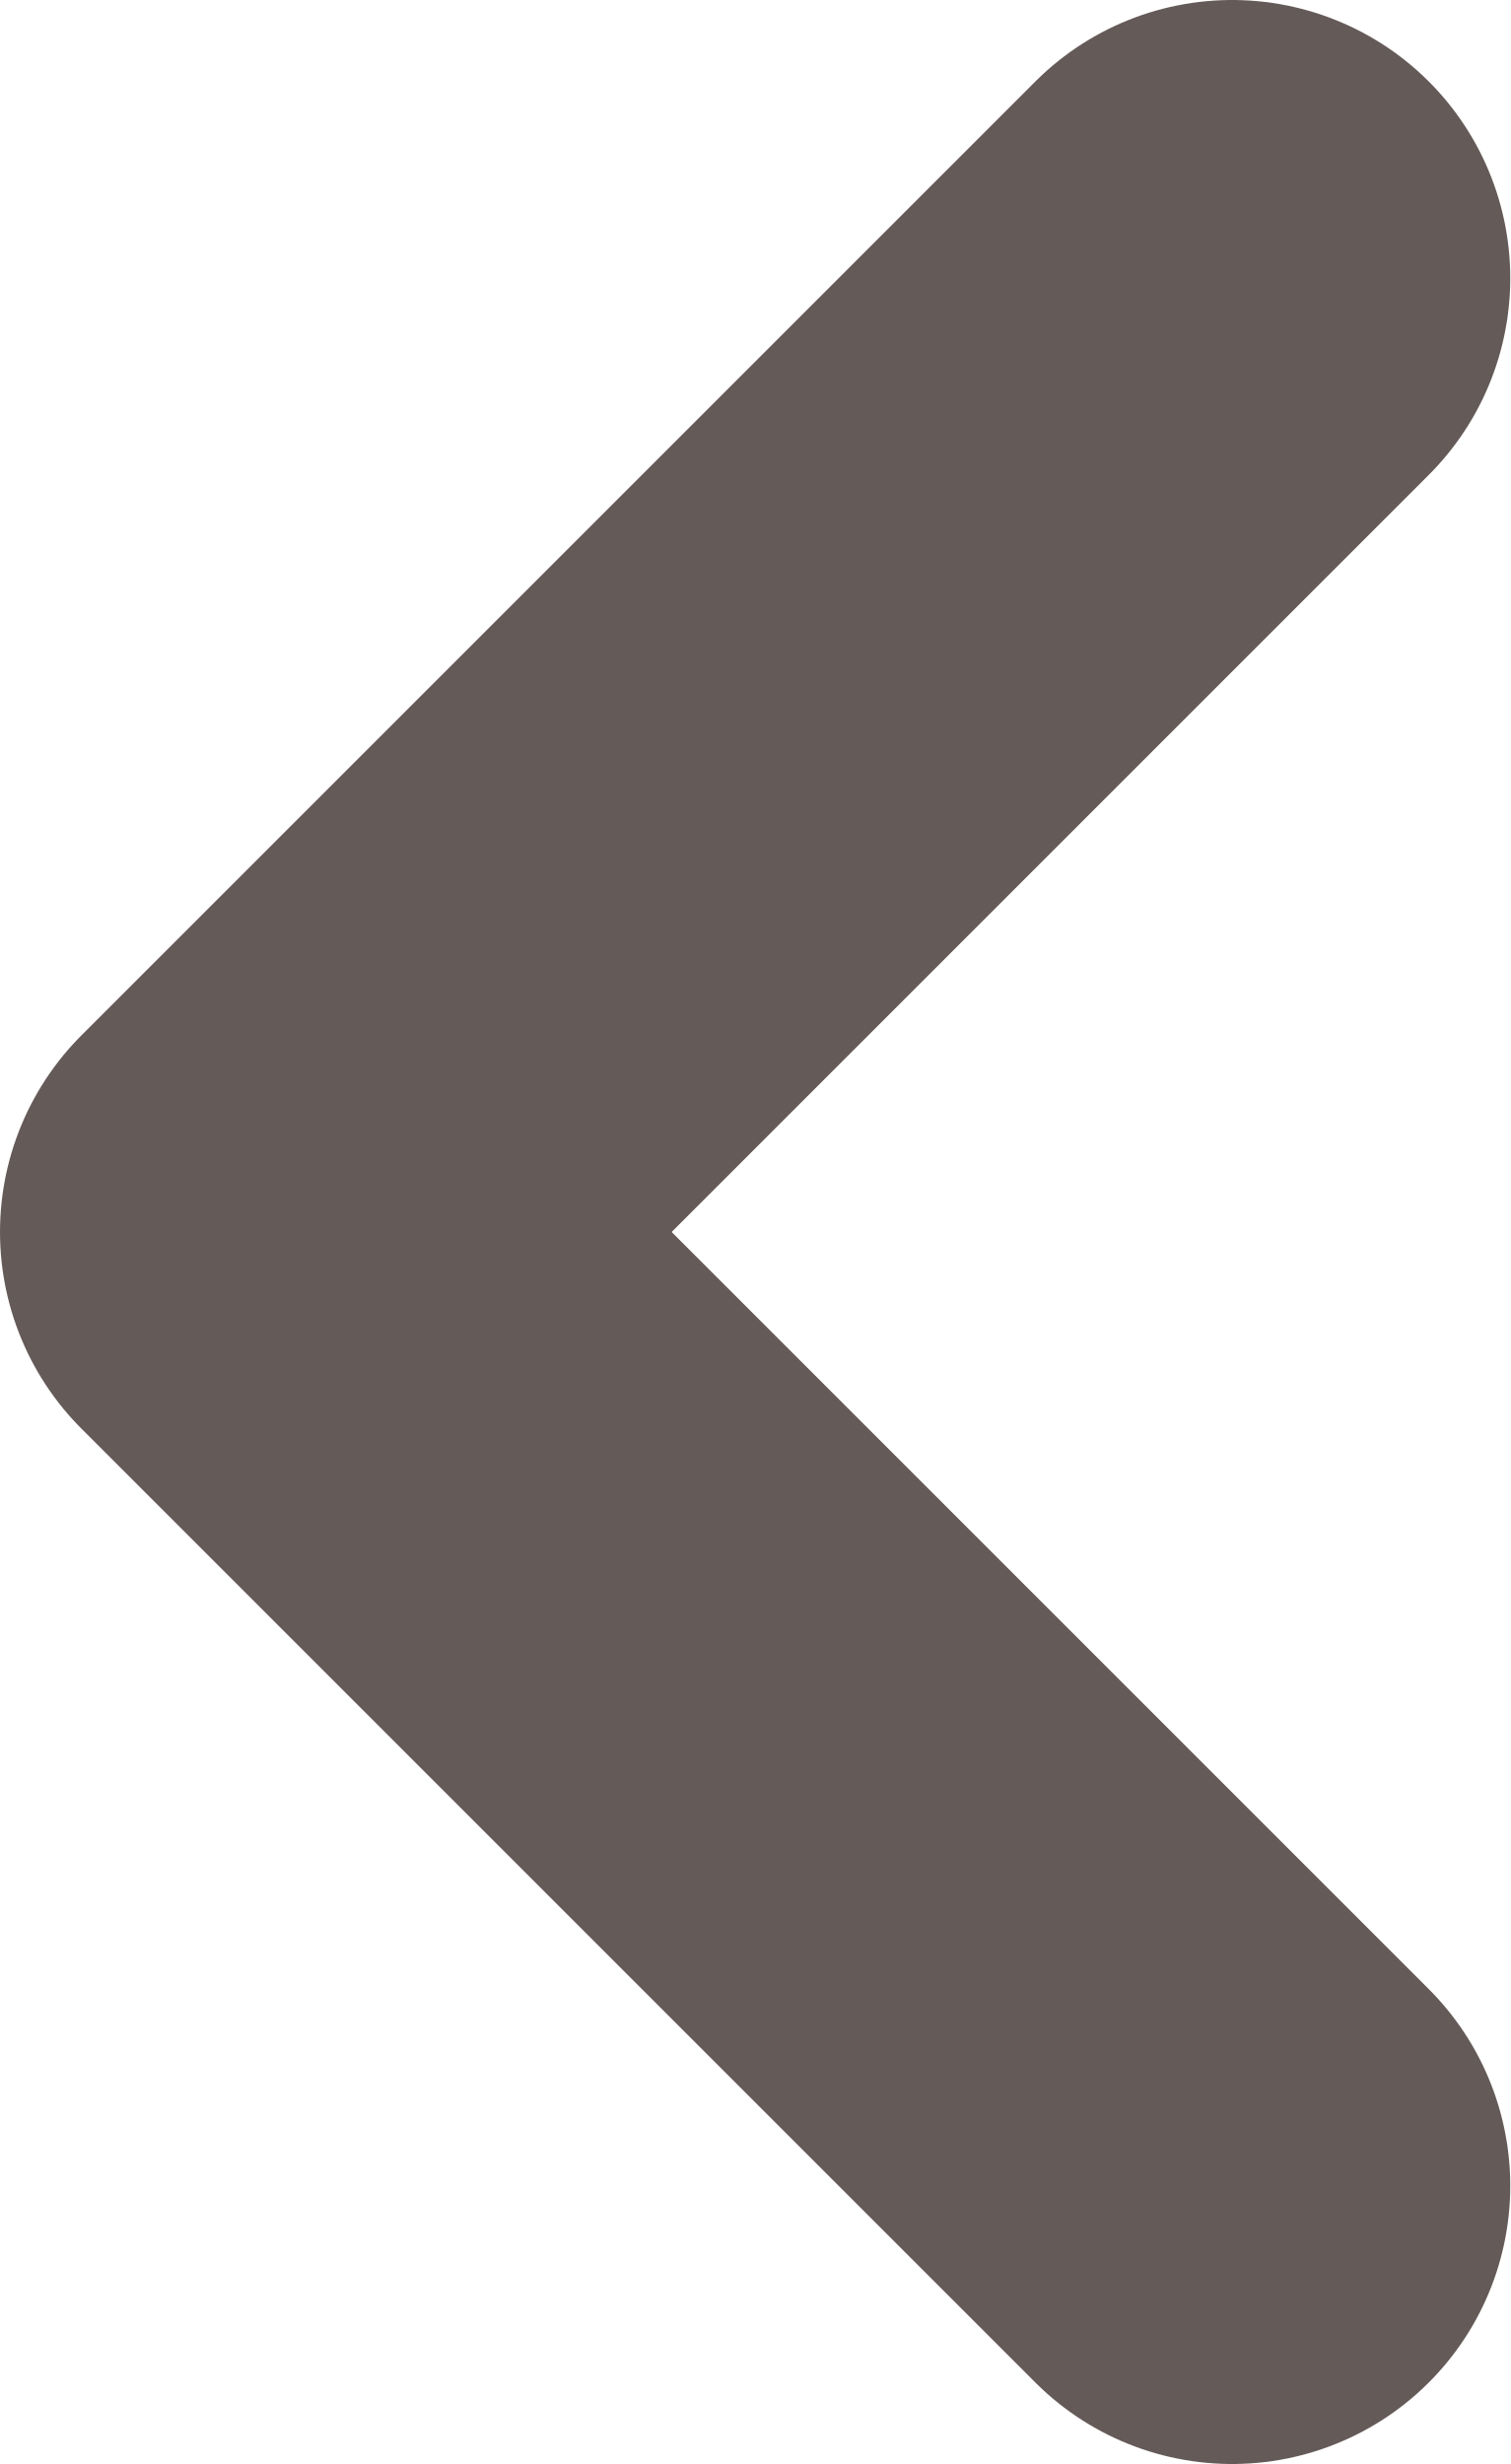
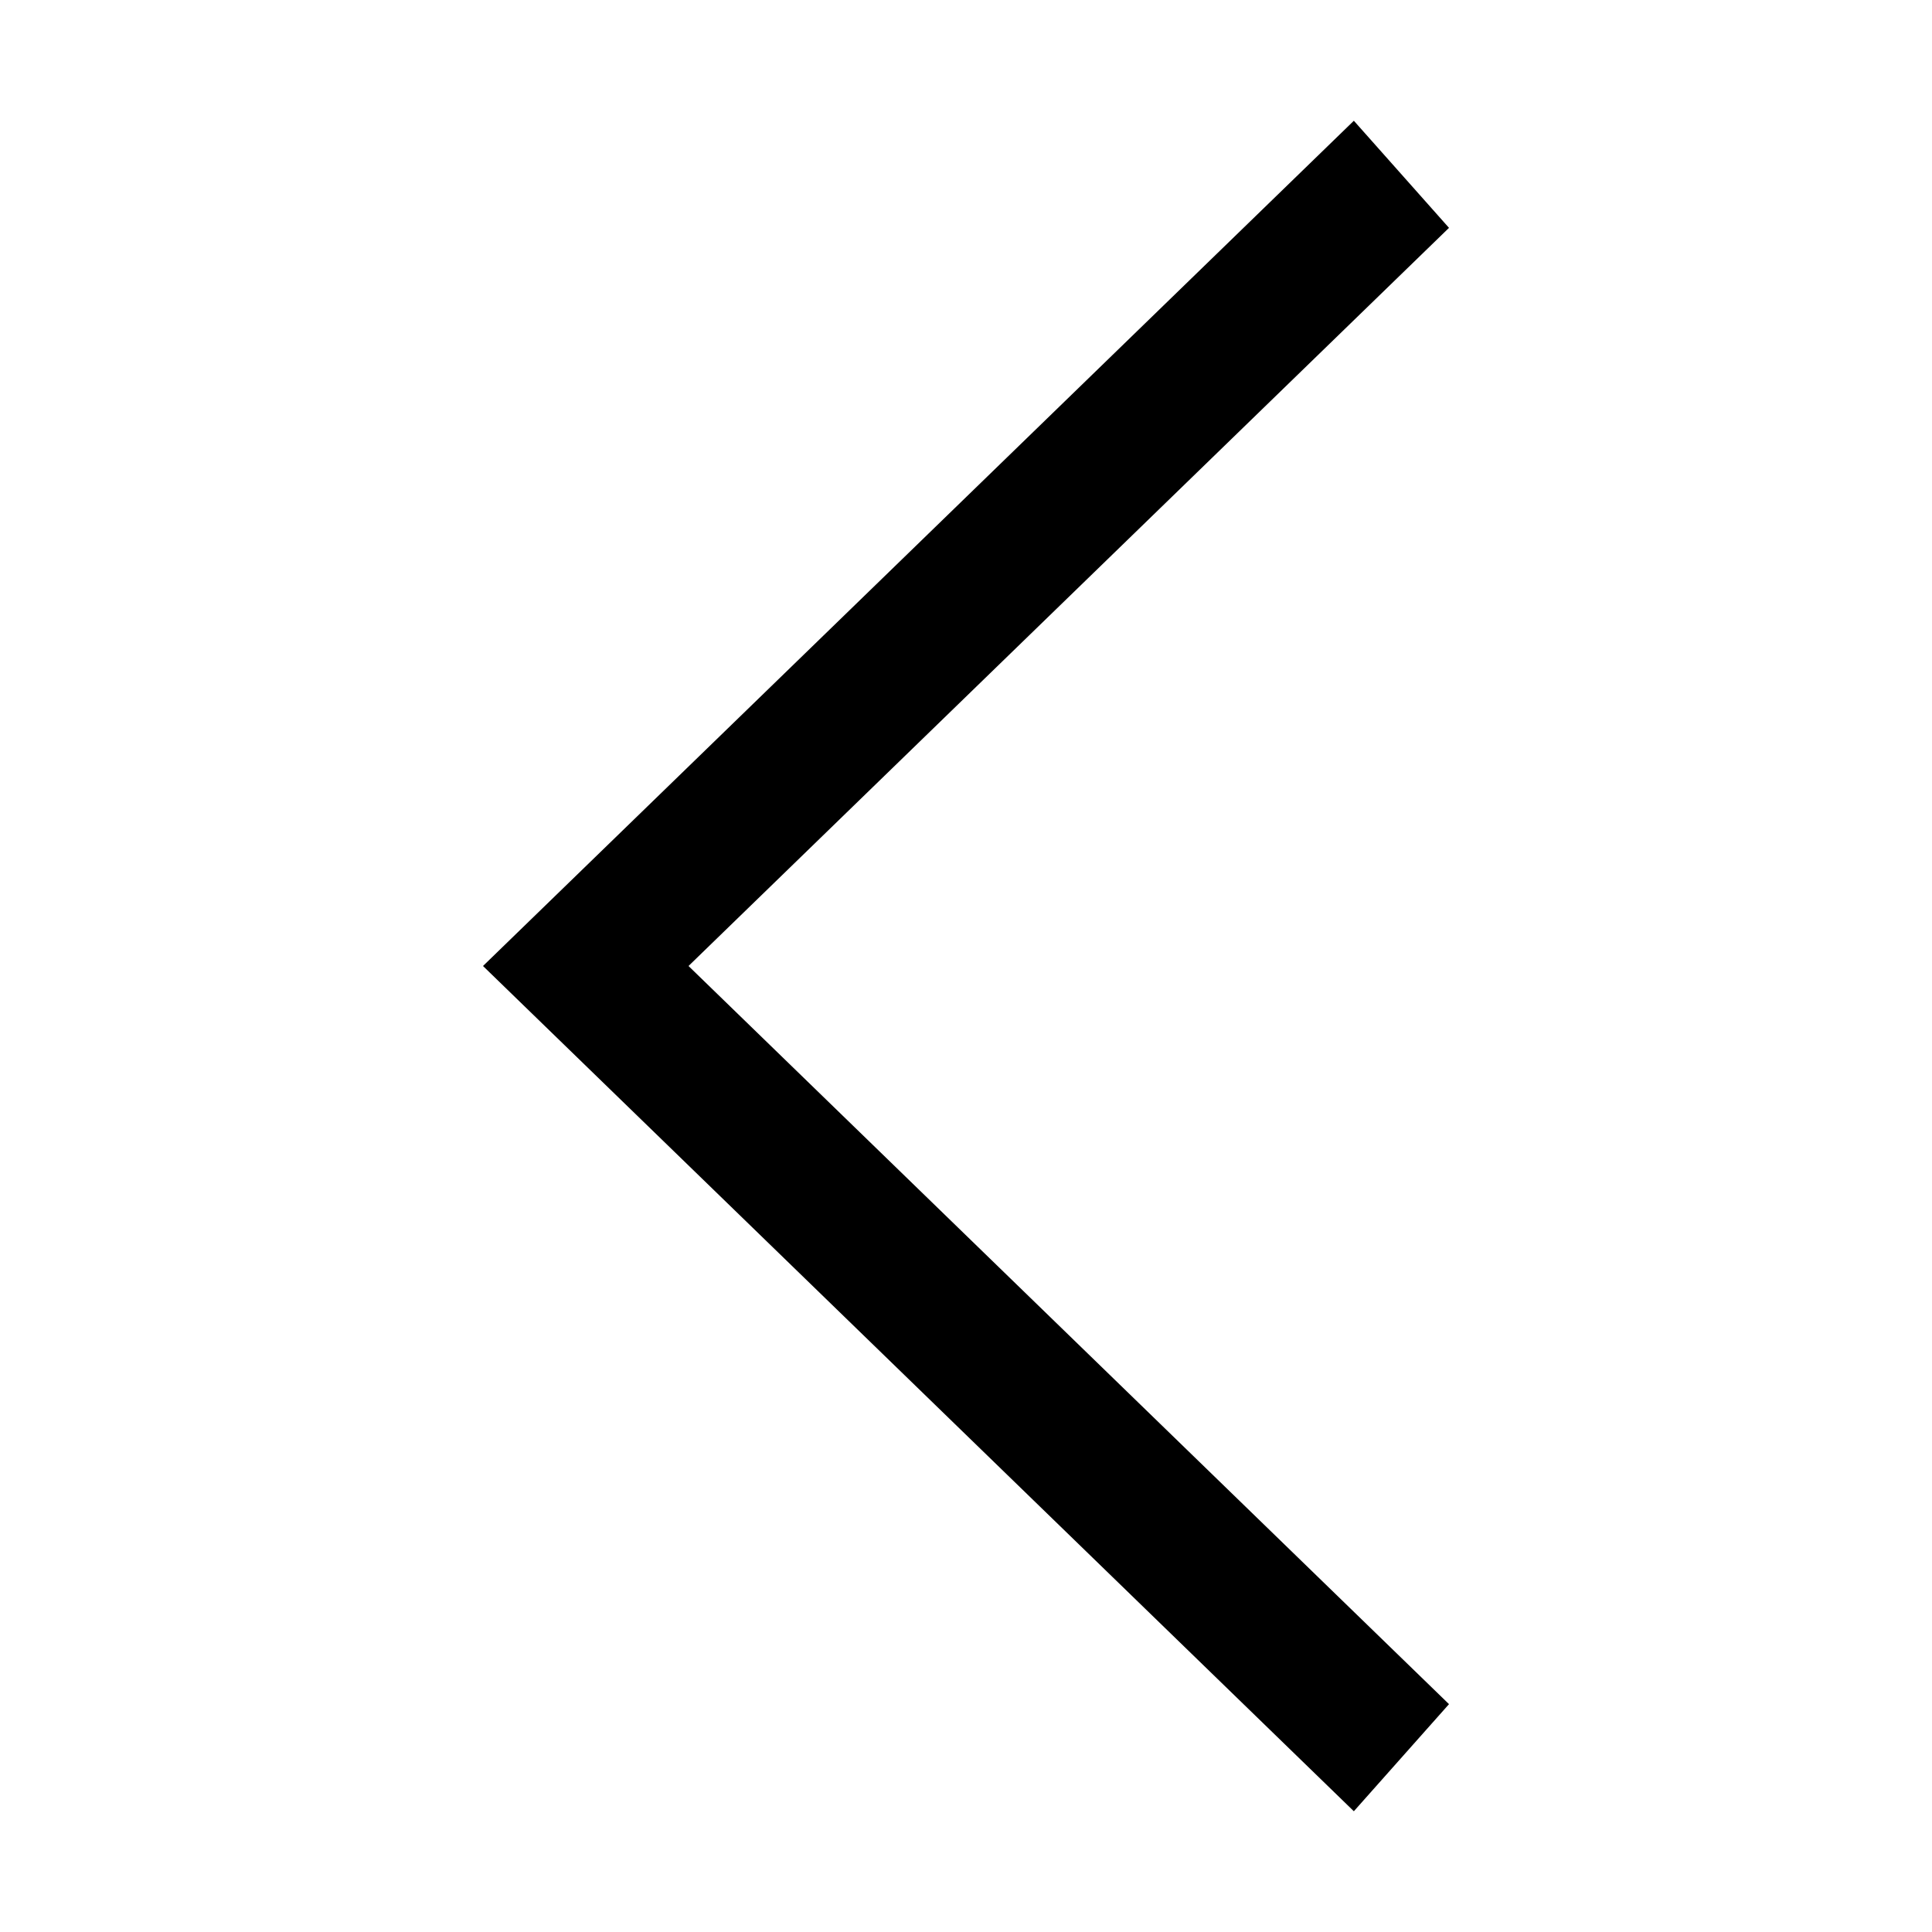
- <svg xmlns="http://www.w3.org/2000/svg" id="left" viewBox="0 0 19 31">
-   <path id="left-arrow" d="M15.5,3.5l-12,12,12,12" transform="translate(0)" fill="none" stroke="#645a57" stroke-linecap="round" stroke-linejoin="round" stroke-width="7" />
+ <svg xmlns="http://www.w3.org/2000/svg" width="800px" height="800px" viewBox="0 0 1024 1024" class="icon" version="1.1">
+   <path d="M768 903.232l-50.432 56.768L256 512l461.568-448 50.432 56.768L364.928 512z" fill="#000000" />
</svg>
